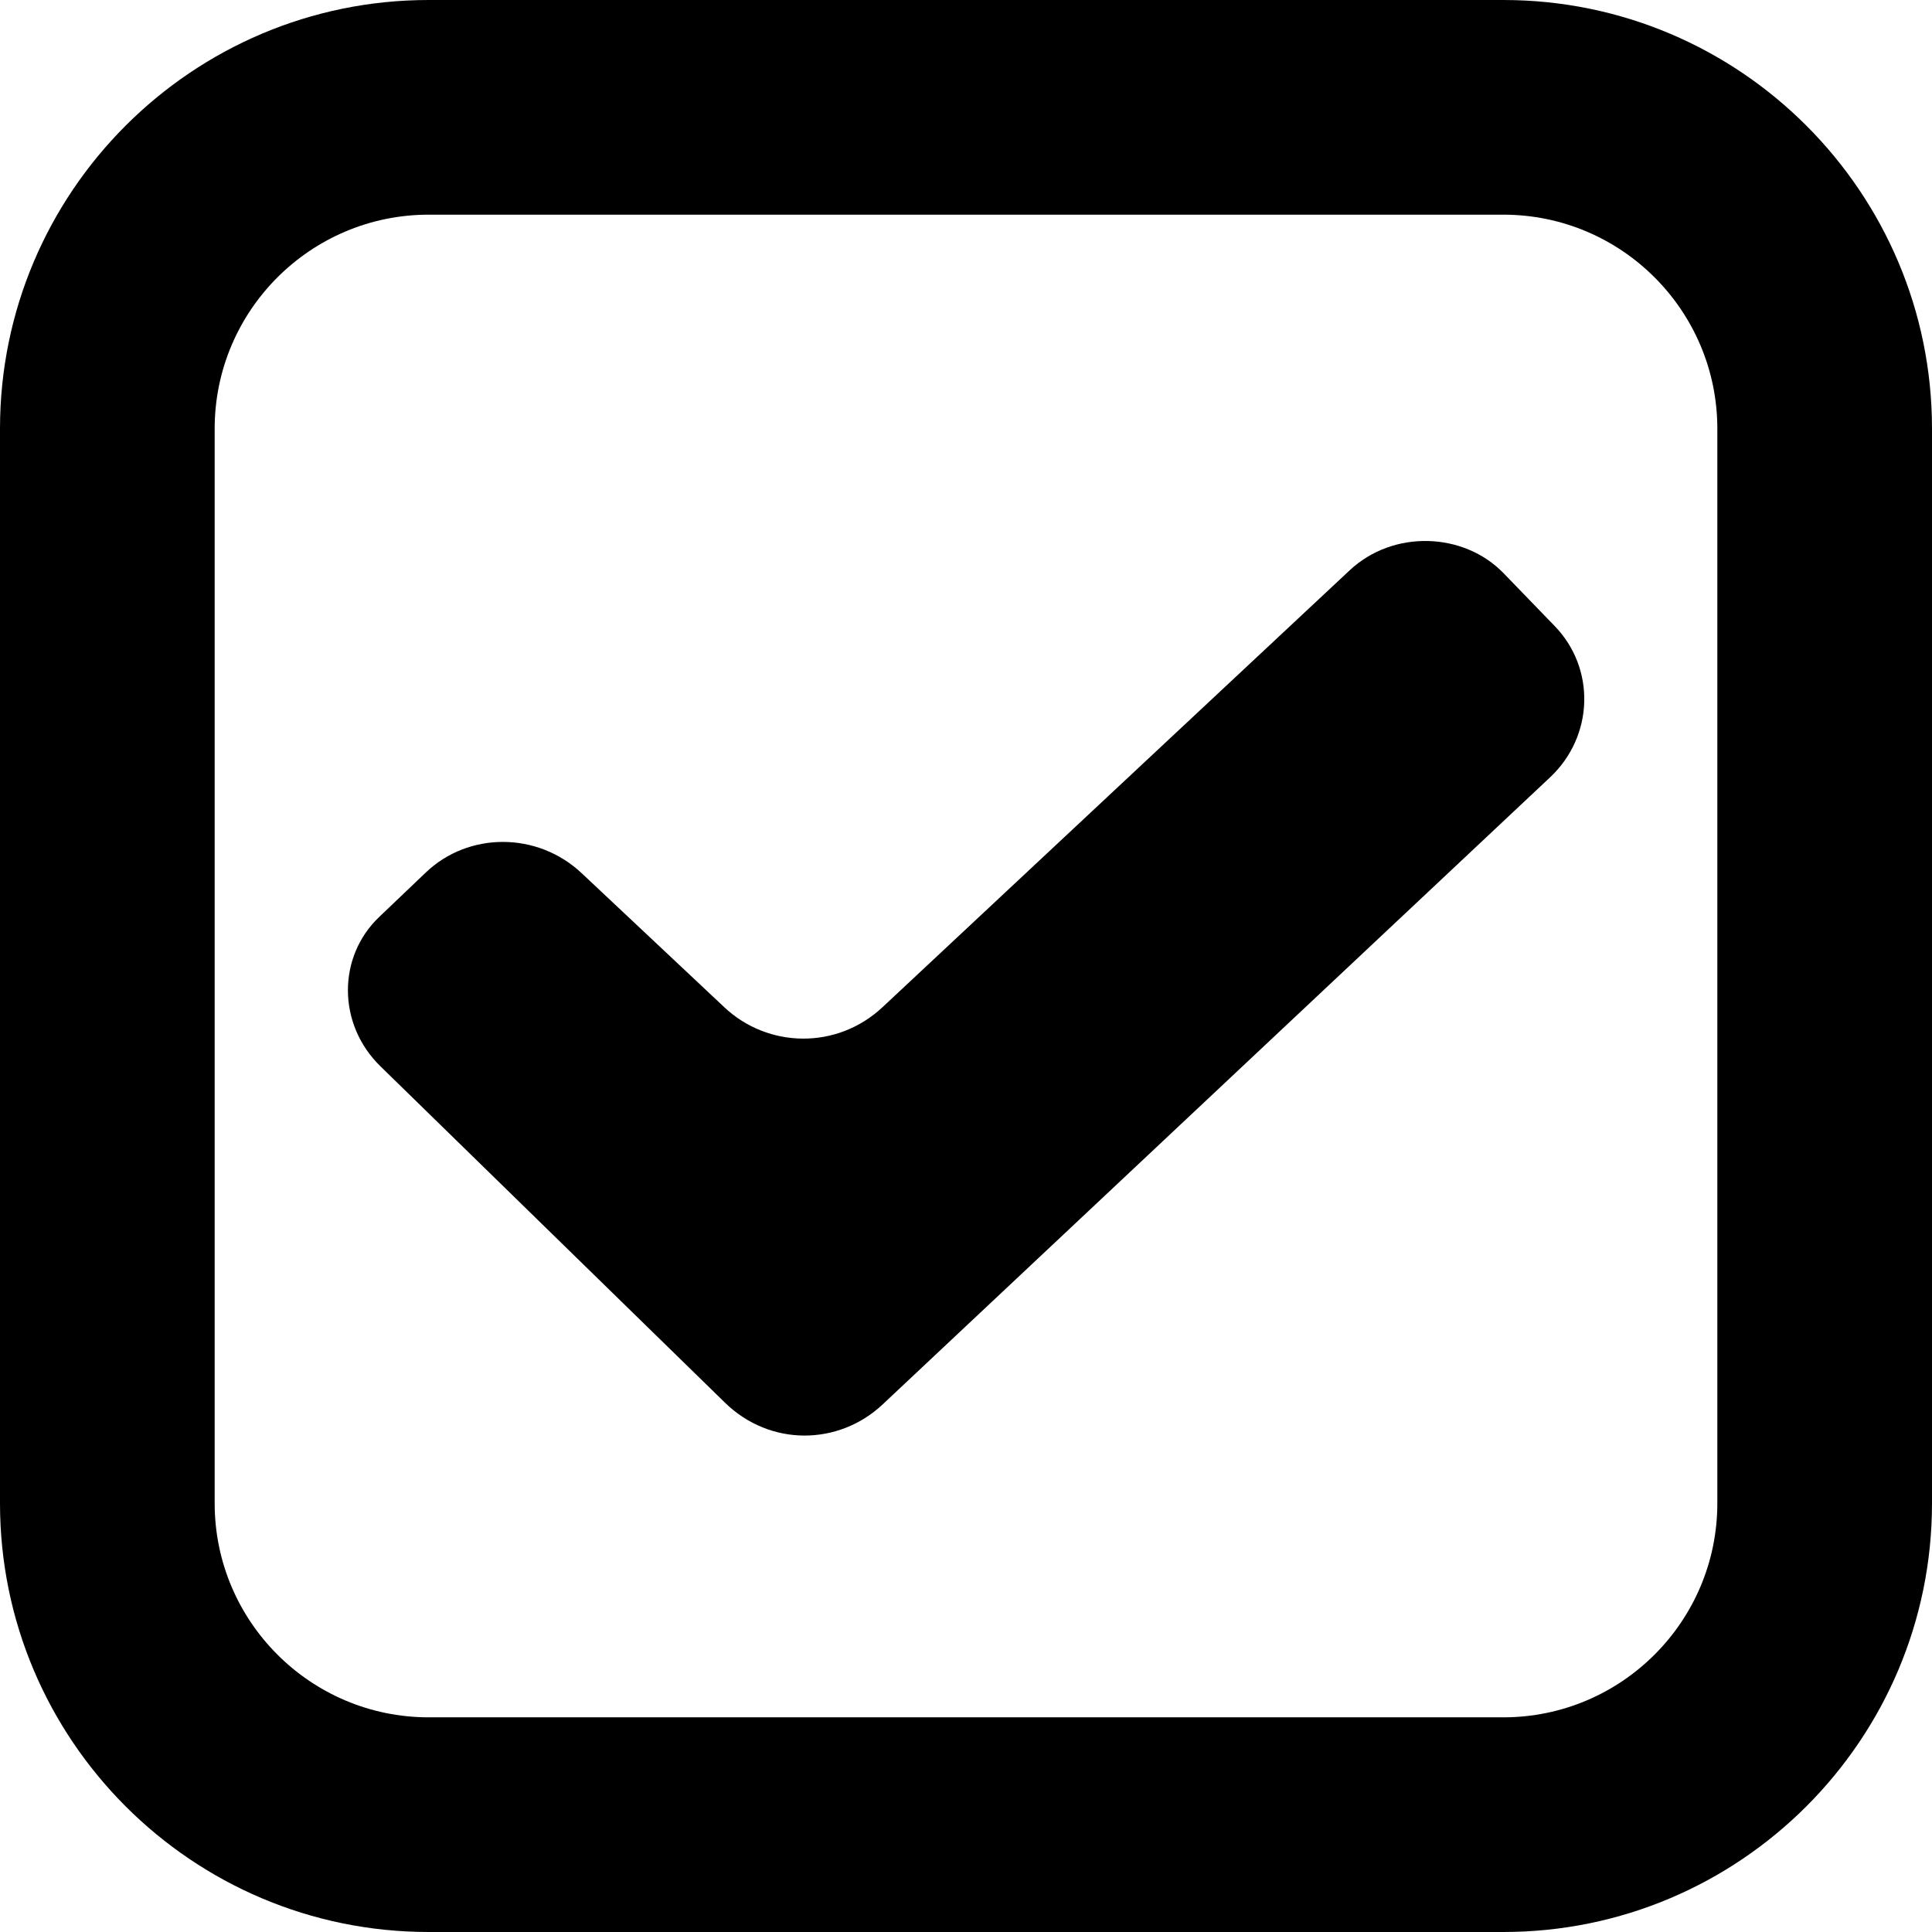
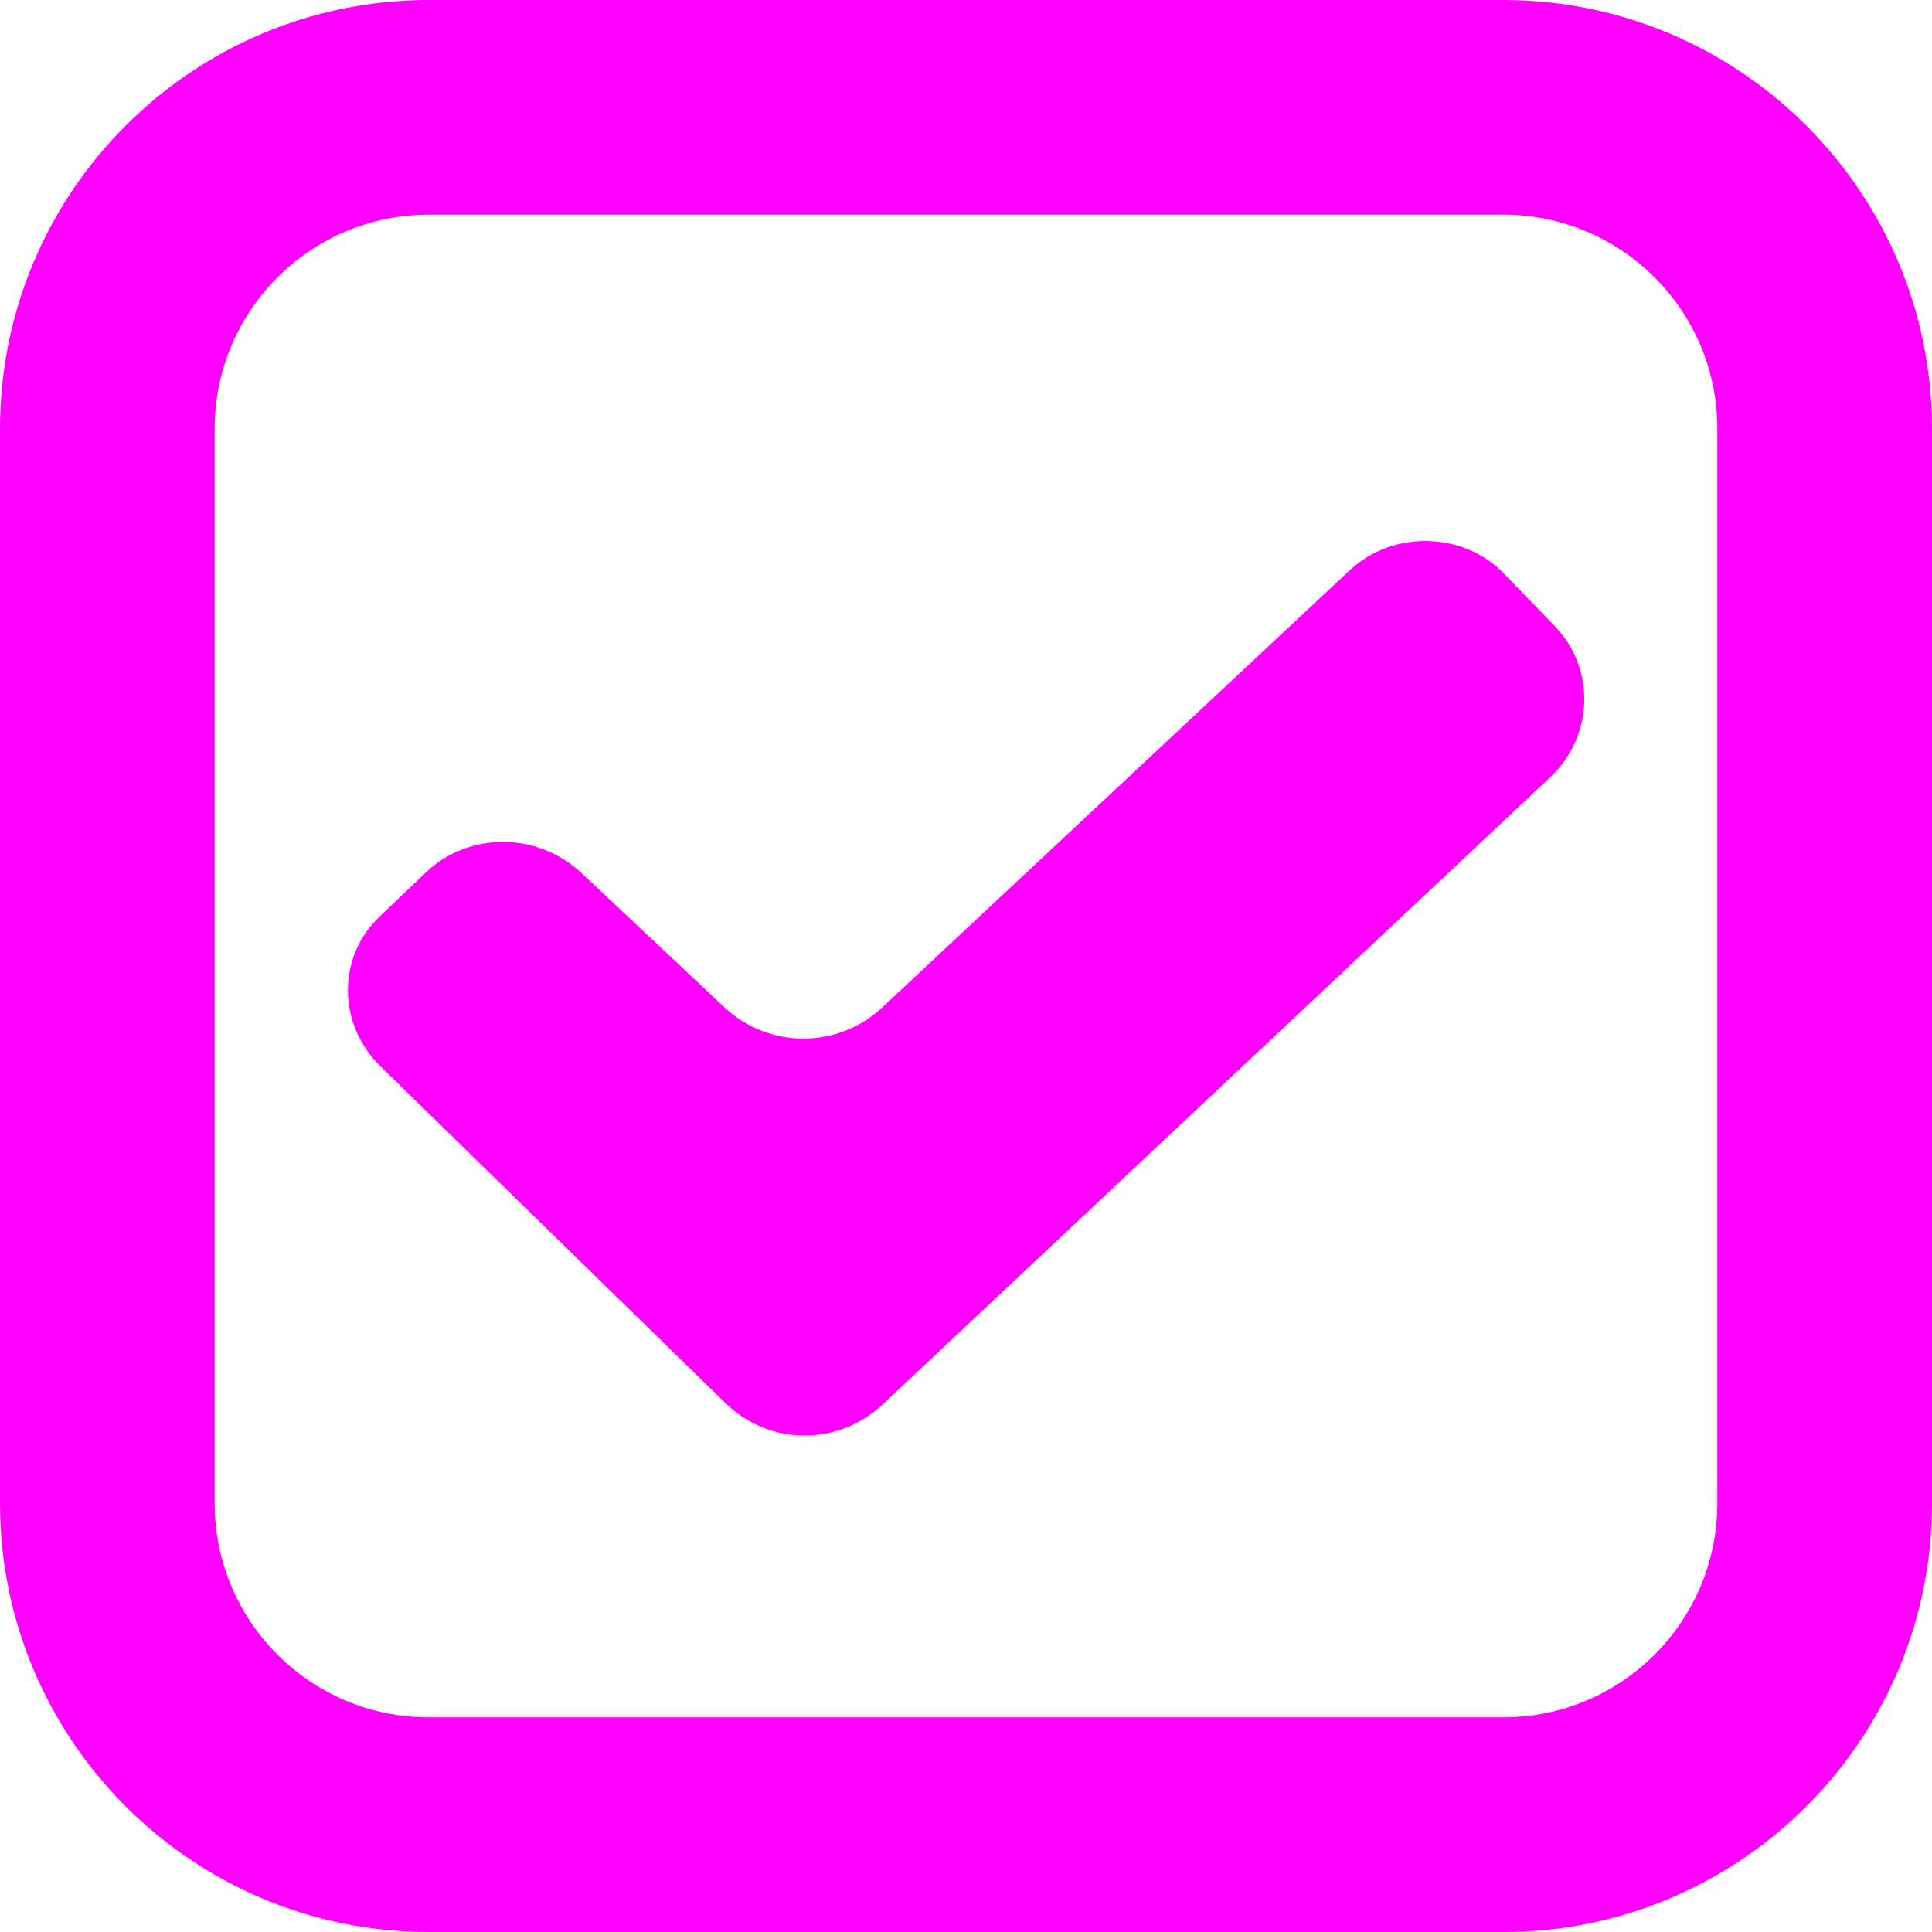
<svg xmlns="http://www.w3.org/2000/svg" width="9" height="9" viewBox="0 0 9 9">
  <g fill="none" fill-rule="evenodd">
    <rect width="9" height="9" />
-     <path fill="#000000" fill-rule="nonzero" d="M1,1.997 L1,7.003 C1,7.553 1.447,8 1.997,8 L7.003,8 C7.553,8 8,7.553 8,7.003 L8,1.997 C8,1.447 7.553,1 7.003,1 L1.997,1 C1.447,1 1,1.447 1,1.997 Z M0,1.997 C0,0.894 0.896,0 1.997,0 L7.003,0 C8.106,0 9,0.896 9,1.997 L9,7.003 C9,8.106 8.104,9 7.003,9 L1.997,9 C0.894,9 0,8.104 0,7.003 L0,1.997 Z M4.111,6.543 L7.221,3.621 C7.425,3.429 7.434,3.114 7.242,2.916 L7.004,2.67 C6.819,2.479 6.491,2.466 6.287,2.657 L4.111,4.692 C3.898,4.891 3.577,4.883 3.374,4.692 L2.71,4.068 C2.503,3.873 2.182,3.875 1.984,4.064 L1.767,4.271 C1.571,4.457 1.571,4.772 1.773,4.968 L3.377,6.534 C3.588,6.74 3.907,6.734 4.111,6.543 Z" />
+     <path fill="#FF00FF" fill-rule="nonzero" d="M1,1.997 L1,7.003 C1,7.553 1.447,8 1.997,8 L7.003,8 C7.553,8 8,7.553 8,7.003 L8,1.997 C8,1.447 7.553,1 7.003,1 L1.997,1 C1.447,1 1,1.447 1,1.997 Z M0,1.997 C0,0.894 0.896,0 1.997,0 L7.003,0 C8.106,0 9,0.896 9,1.997 L9,7.003 C9,8.106 8.104,9 7.003,9 L1.997,9 C0.894,9 0,8.104 0,7.003 L0,1.997 Z M4.111,6.543 L7.221,3.621 C7.425,3.429 7.434,3.114 7.242,2.916 L7.004,2.67 C6.819,2.479 6.491,2.466 6.287,2.657 L4.111,4.692 C3.898,4.891 3.577,4.883 3.374,4.692 L2.71,4.068 C2.503,3.873 2.182,3.875 1.984,4.064 L1.767,4.271 C1.571,4.457 1.571,4.772 1.773,4.968 L3.377,6.534 C3.588,6.74 3.907,6.734 4.111,6.543 Z" />
  </g>
</svg>
